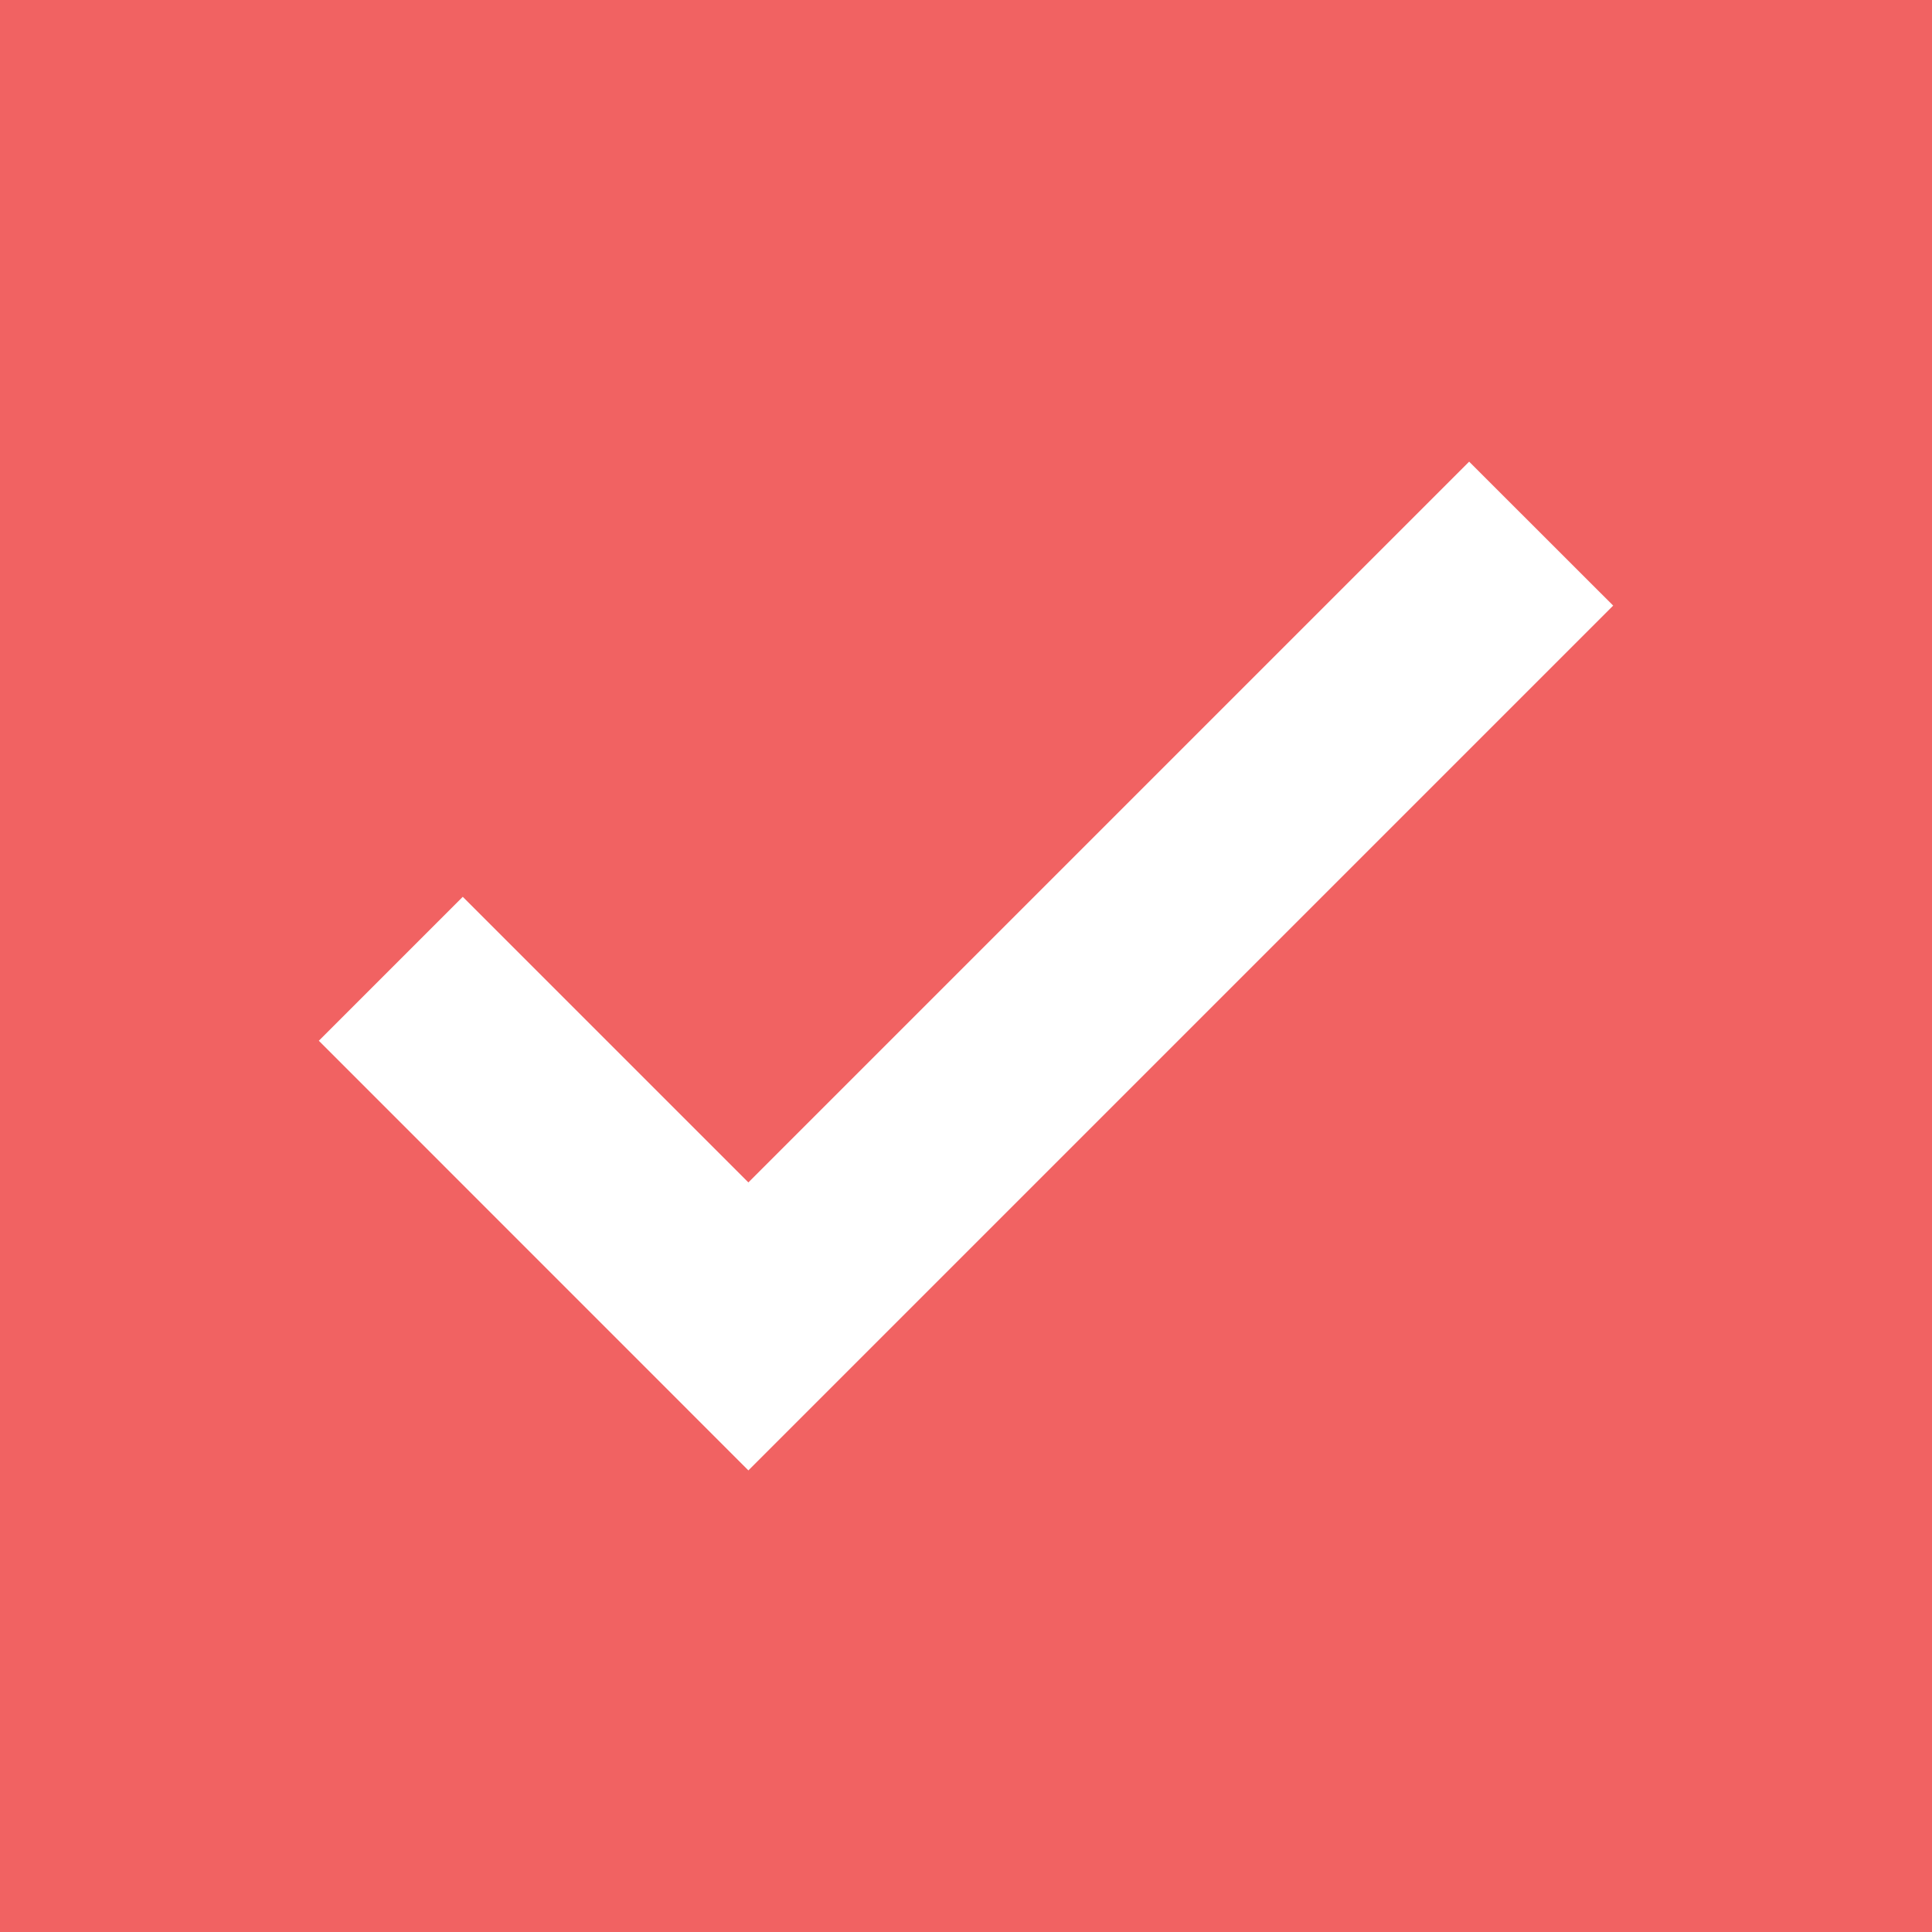
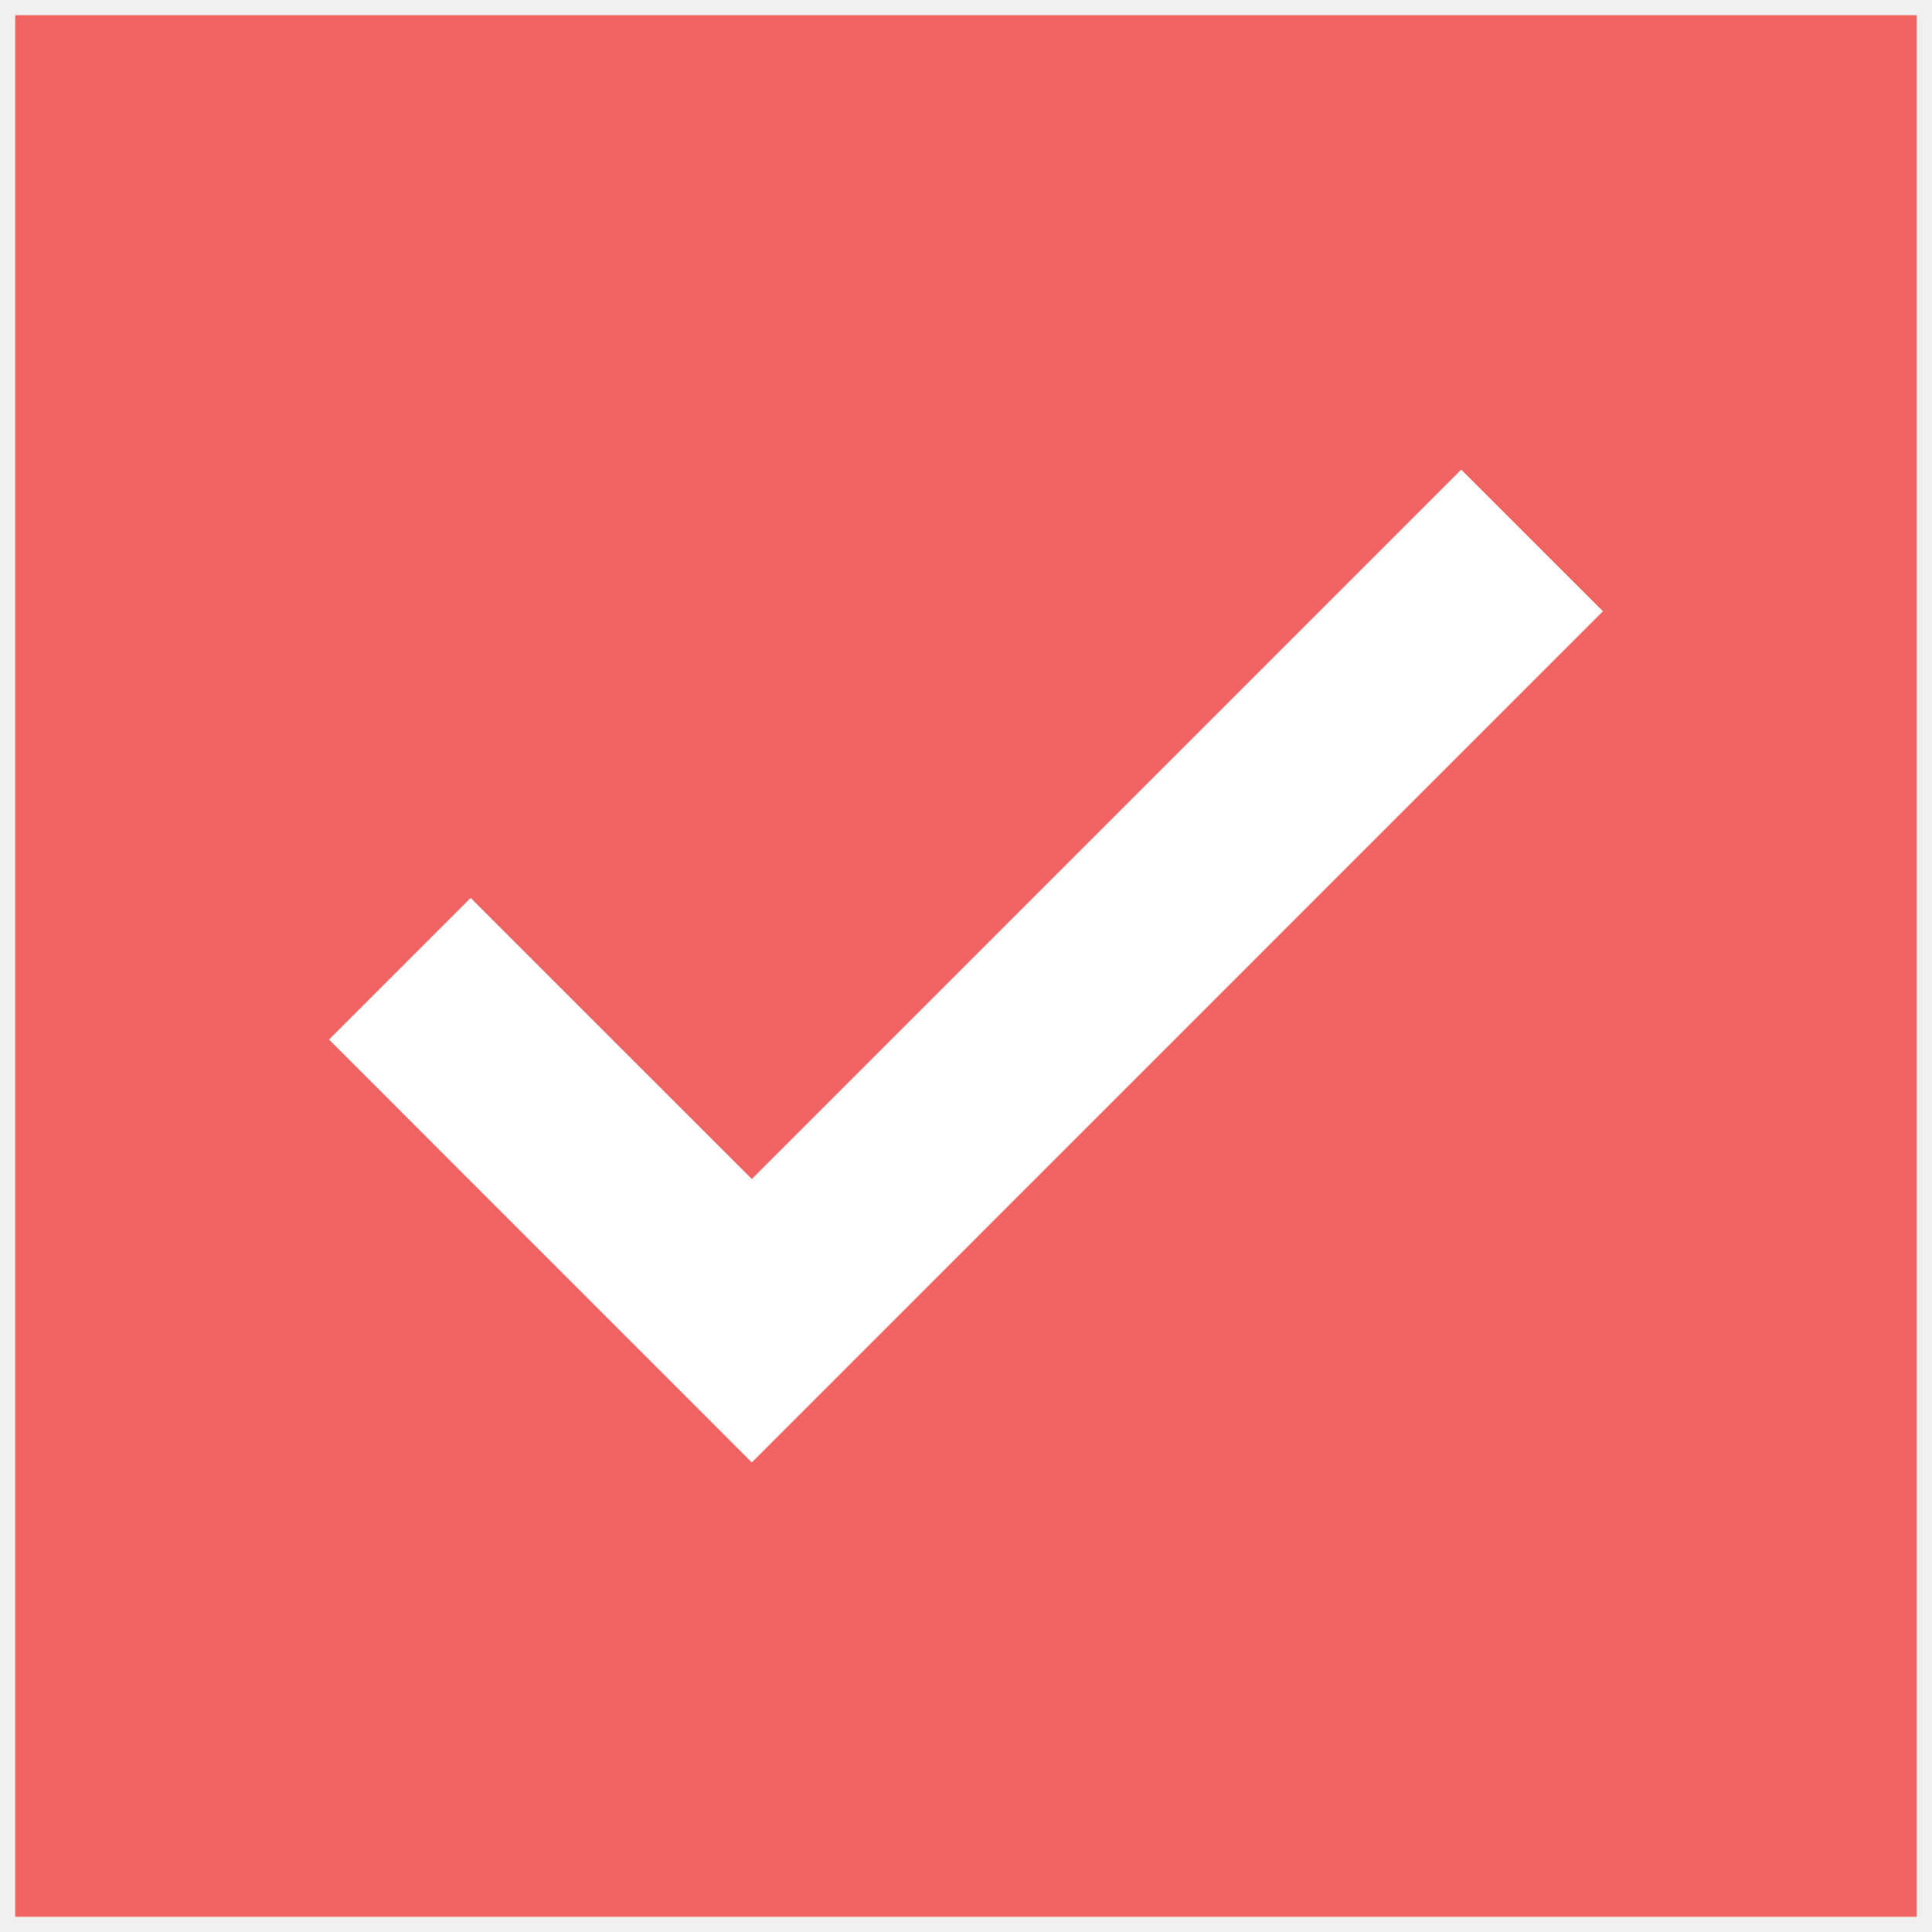
- <svg xmlns="http://www.w3.org/2000/svg" version="1.1" id="Layer_1" x="0px" y="0px" width="42px" height="42px" viewBox="0 0 42 42" enable-background="new 0 0 42 42" xml:space="preserve">
-   <rect fill="#F16262" width="42" height="42" />
-   <polygon fill="#FFFFFF" points="31.938,10.036 16.269,25.705 10.06,19.496 6.931,22.625 16.269,31.965 35.069,13.165 " />
+ <svg xmlns="http://www.w3.org/2000/svg" version="1.1" id="Layer_1" x="0px" y="0px" width="72px" height="72px" viewBox="0 0 72 72" enable-background="new 0 0 72 72" xml:space="preserve">
+   <g>
+     <rect x="0.567" y="0.567" fill="#F16362" width="70.865" height="70.865" />
+     <polygon fill="#FFFFFF" points="54.455,17.501 28.018,43.938 17.541,33.463 12.262,38.742 28.018,54.501 59.737,22.78  " />
+   </g>
</svg>
